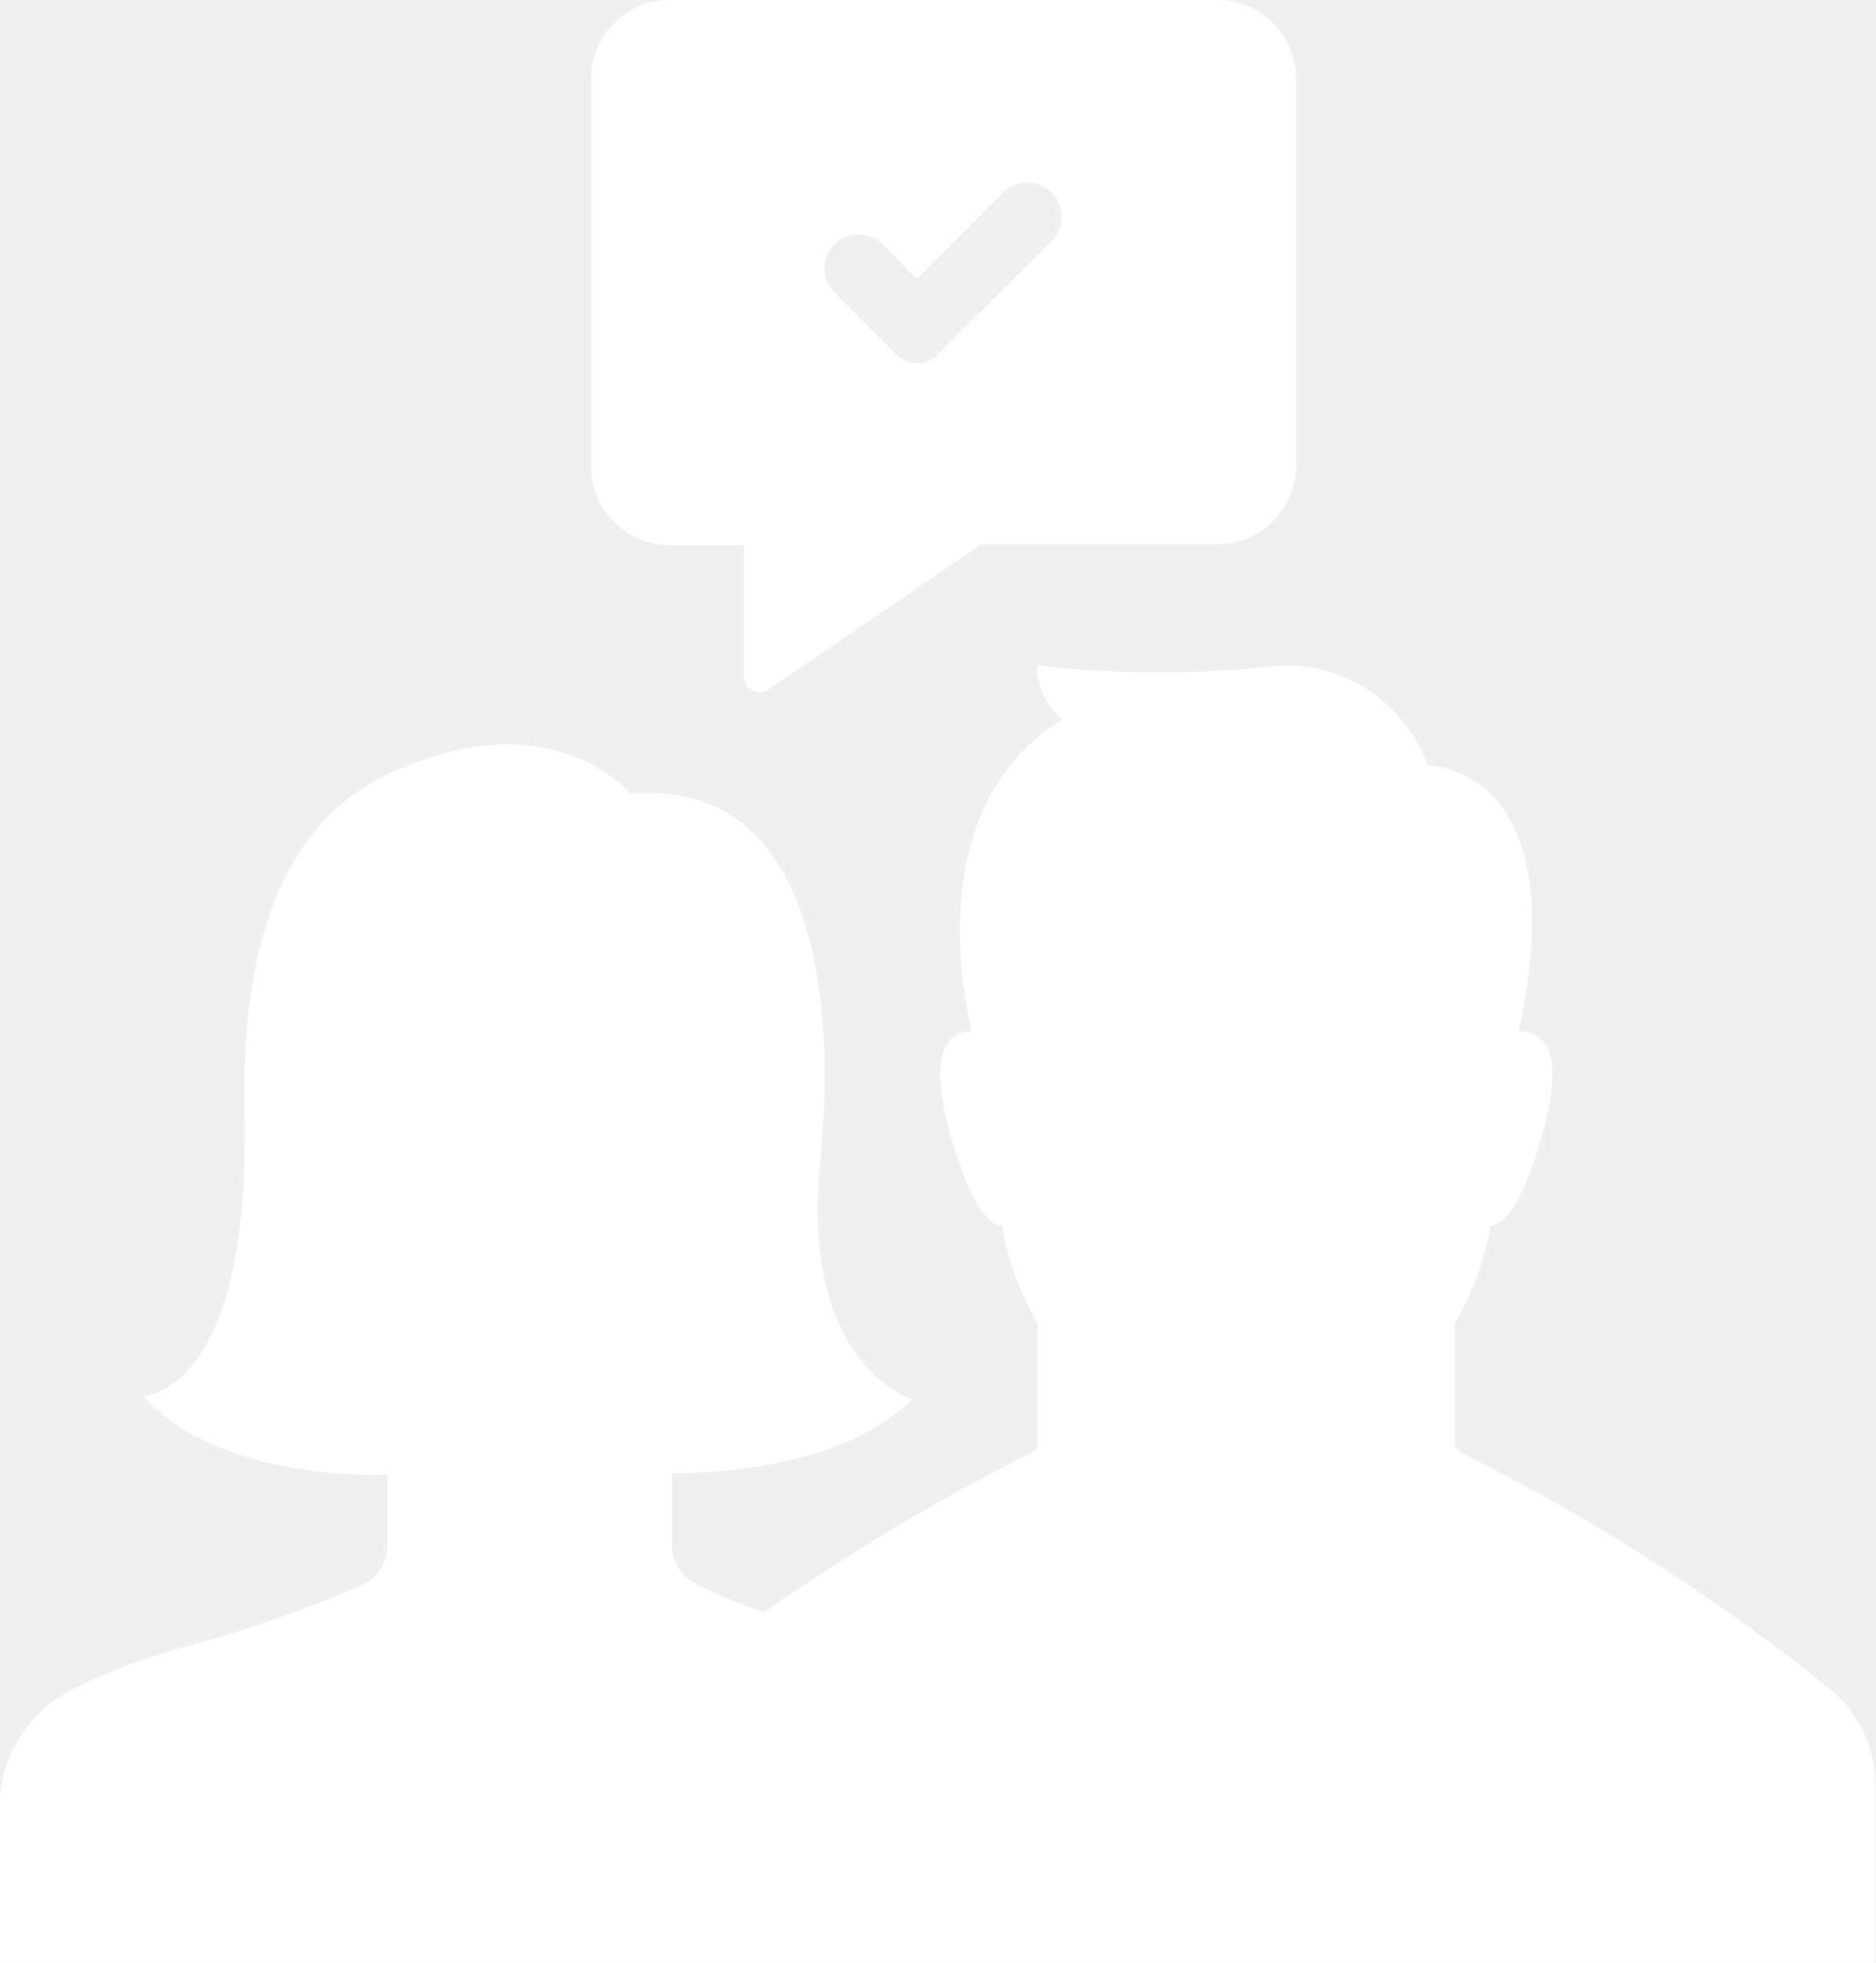
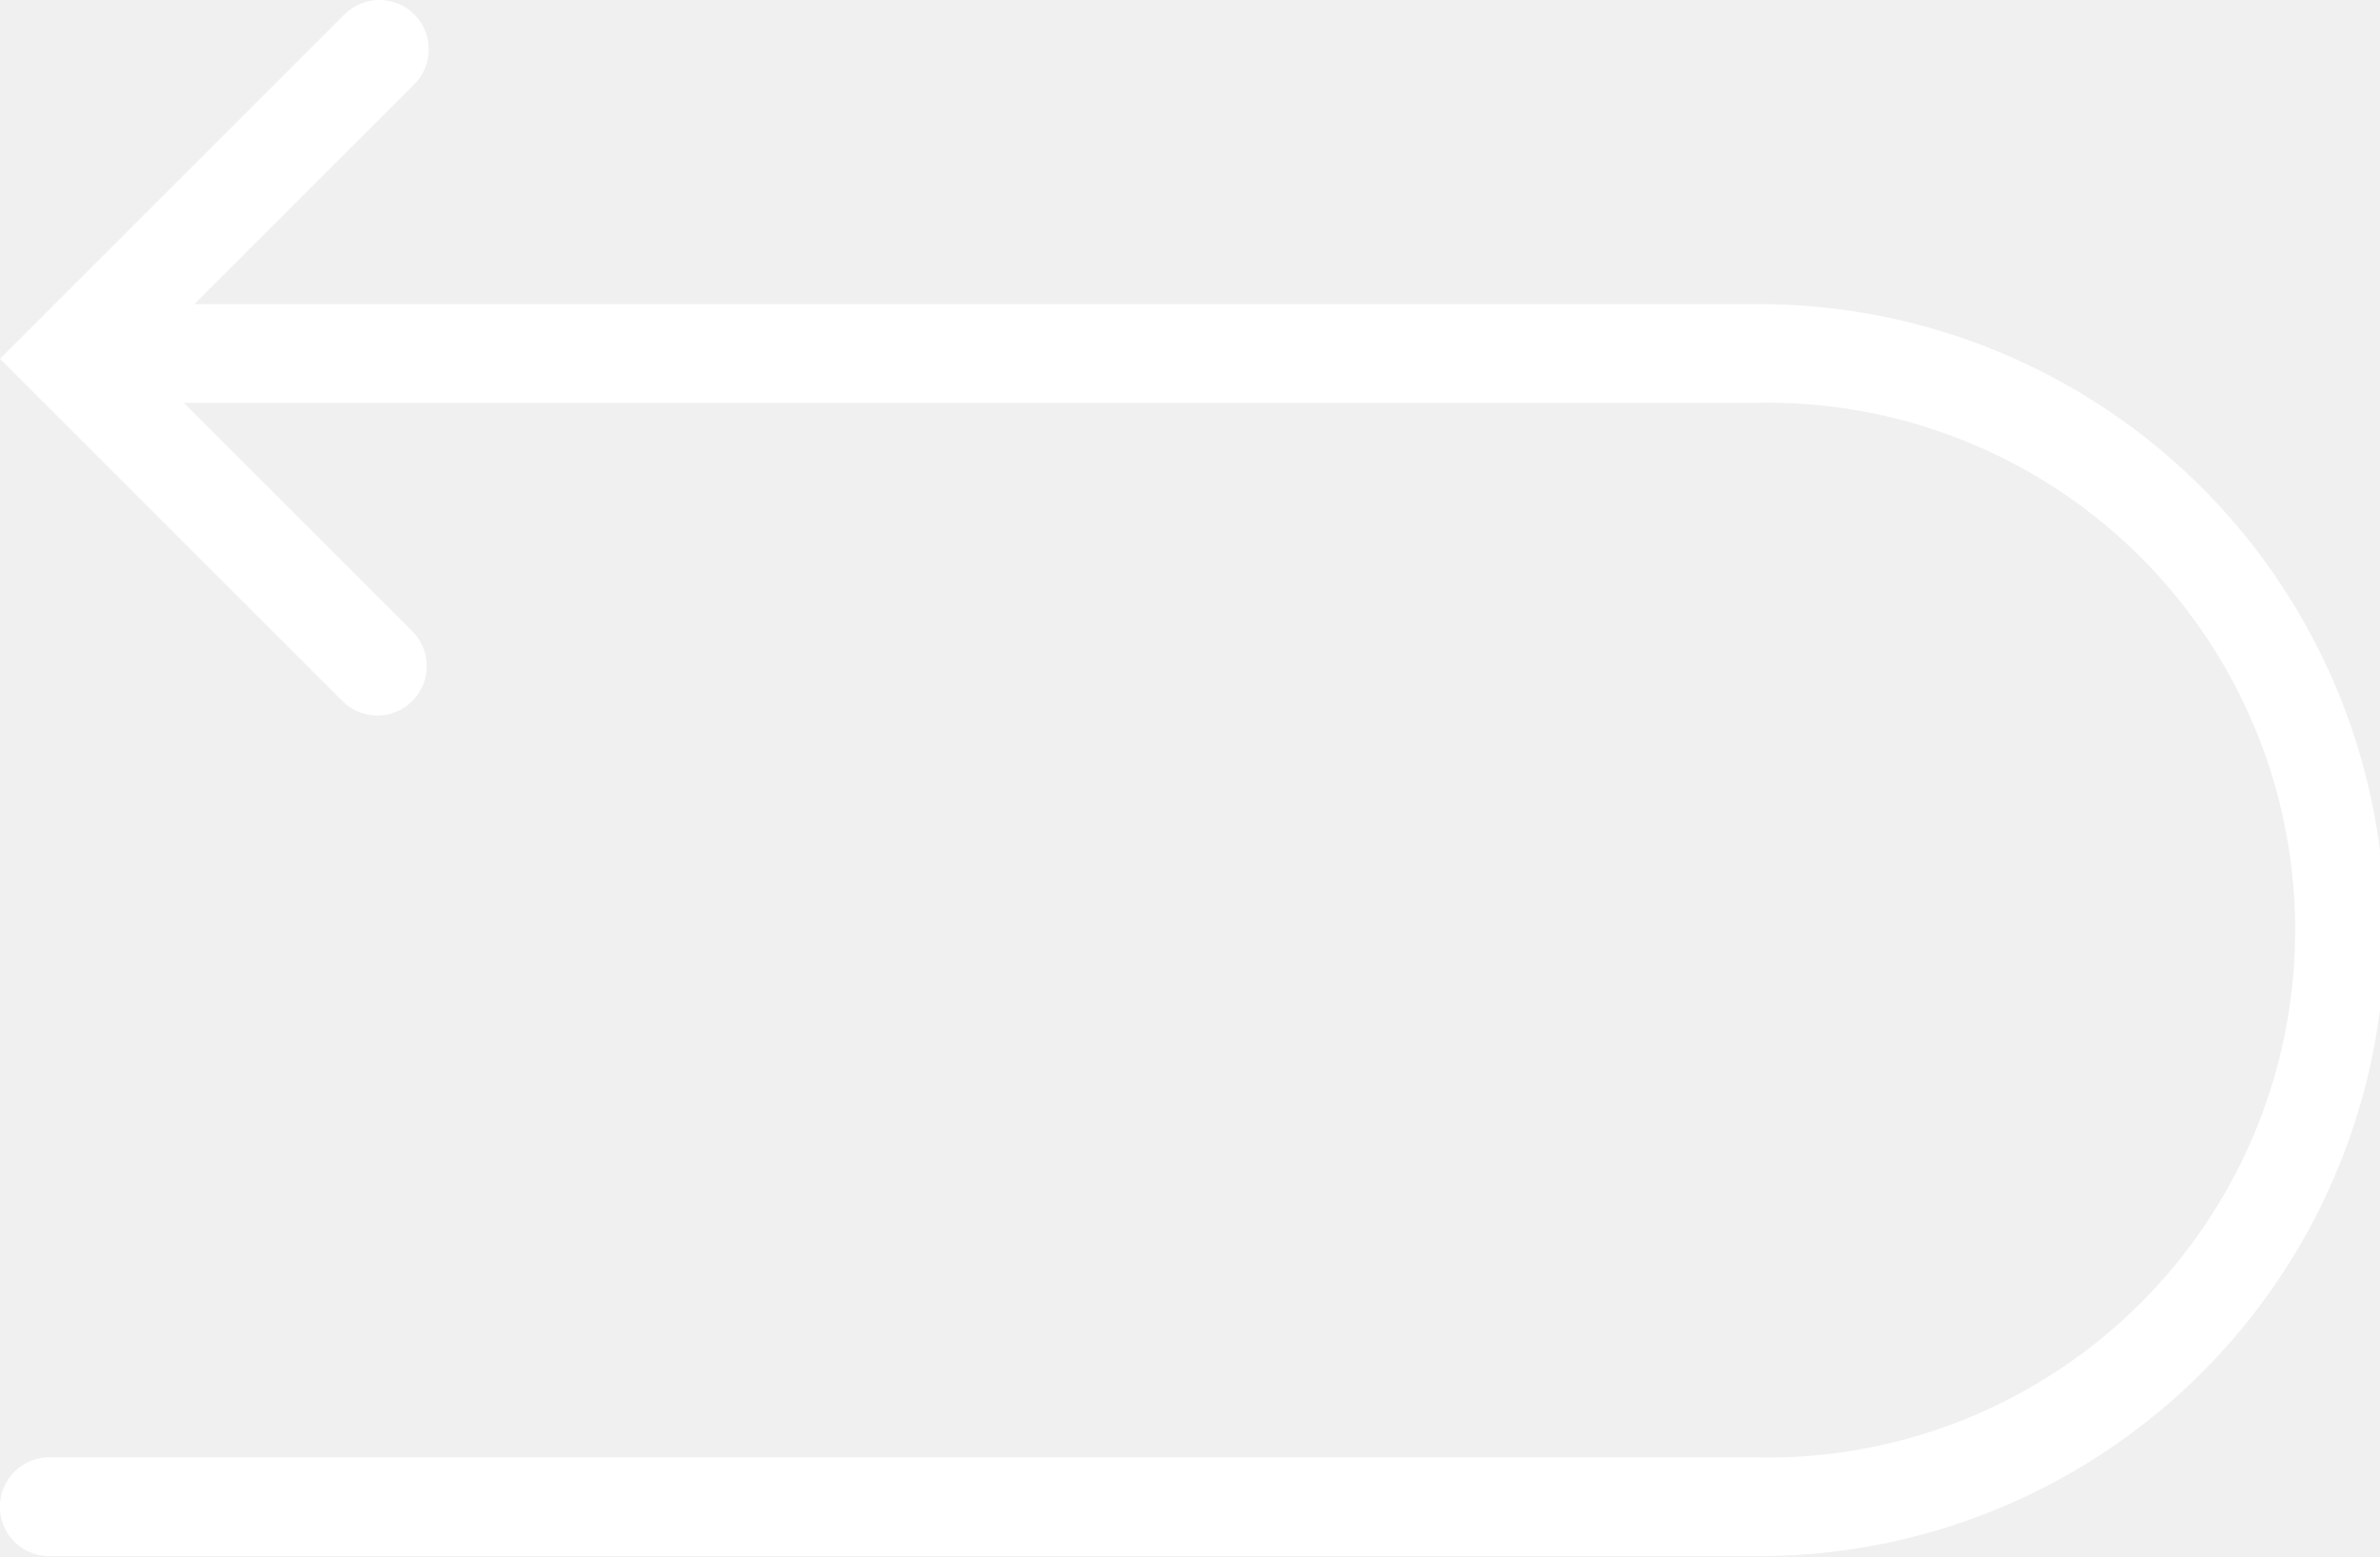
- <svg xmlns="http://www.w3.org/2000/svg" width="38.436" height="40.235" viewBox="0 0 38.436 40.235">
-   <g id="icon3" transform="translate(35.39 -67.167)">
-     <path id="Path_139" data-name="Path 139" d="M20.377,16.61l4.344-2.964h4.839a1.613,1.613,0,0,0,1.613-1.613V4.1A1.613,1.613,0,0,0,29.561,2.49H18.324a1.613,1.613,0,0,0-1.6,1.613V12.05a1.613,1.613,0,0,0,1.6,1.613h1.528v2.676a.326.326,0,0,0,.525.271ZM21.711,7.5a.7.7,0,0,1,.991,0l.7.707,1.77-1.77a.7.7,0,0,1,.991.991L23.828,9.756a.589.589,0,0,1-.847,0l-1.27-1.27A.7.7,0,0,1,21.711,7.5Zm21.335,31.59v3.633H4.61V39.283a2.748,2.748,0,0,1,1.558-2.206,12.7,12.7,0,0,1,2.282-.847,24.644,24.644,0,0,0,3.62-1.27l.085-.051a.847.847,0,0,0,.39-.72V32.721C8.692,32.754,7.557,31.1,7.557,31.1s2.2-.034,2.066-5.843,2.54-6.774,3.54-7.147c2.909-1.105,4.369.652,4.369.652,3.387-.313,4.3,3.387,3.887,7.562s1.888,4.844,1.888,4.844c-1.6,1.617-4.924,1.516-4.924,1.516v.373h0v1.114a.847.847,0,0,0,.39.72l.1.064a10.886,10.886,0,0,0,1.4.584,42.762,42.762,0,0,1,5.475-3.269.237.237,0,0,0,.131-.212V29.613a5.877,5.877,0,0,1-.732-2c-.279-.021-.648-.423-1.046-1.821-.512-1.808-.03-2.164.423-2.164-.246-1.054-.872-4.721,1.859-6.389a1.465,1.465,0,0,1-.521-1.114,20.784,20.784,0,0,0,4.619.042,3.092,3.092,0,0,1,3.387,2.011s3.057,0,1.867,5.453c.474,0,.995.309.47,2.159-.4,1.4-.766,1.8-1.046,1.821a5.877,5.877,0,0,1-.732,2v2.443a.237.237,0,0,0,.131.212,41.735,41.735,0,0,1,7.562,4.848A2.54,2.54,0,0,1,43.046,39.093Z" transform="translate(-40 64.677)" fill="#fff" />
+ <svg xmlns="http://www.w3.org/2000/svg" width="60" height="39.243" viewBox="0 0 60 39.243">
+   <g id="icon3" transform="translate(-1466.067 -833.112)">
+     <path id="Path_337" data-name="Path 337" d="M1510.4,901.63h-42.937a1.246,1.246,0,1,1,0-2.491H1510.4a13.3,13.3,0,1,0,0-26.591h-41.526a1.245,1.245,0,0,1,0-2.491H1510.4a15.787,15.787,0,1,1,0,31.573Z" transform="translate(-0.118 -29.276)" fill="#fff" />
+     <g id="Group_18861" data-name="Group 18861" transform="translate(1466.067 833.112)">
+       <path id="Path_338" data-name="Path 338" d="M1475.58,851.156a1.243,1.243,0,0,1-.881-.365l-8.632-8.632,8.683-8.683a1.245,1.245,0,1,1,1.761,1.761l-6.922,6.922,6.871,6.871a1.245,1.245,0,0,1-.881,2.126Z" transform="translate(-1466.067 -833.112)" fill="#fff" />
+     </g>
  </g>
</svg>
